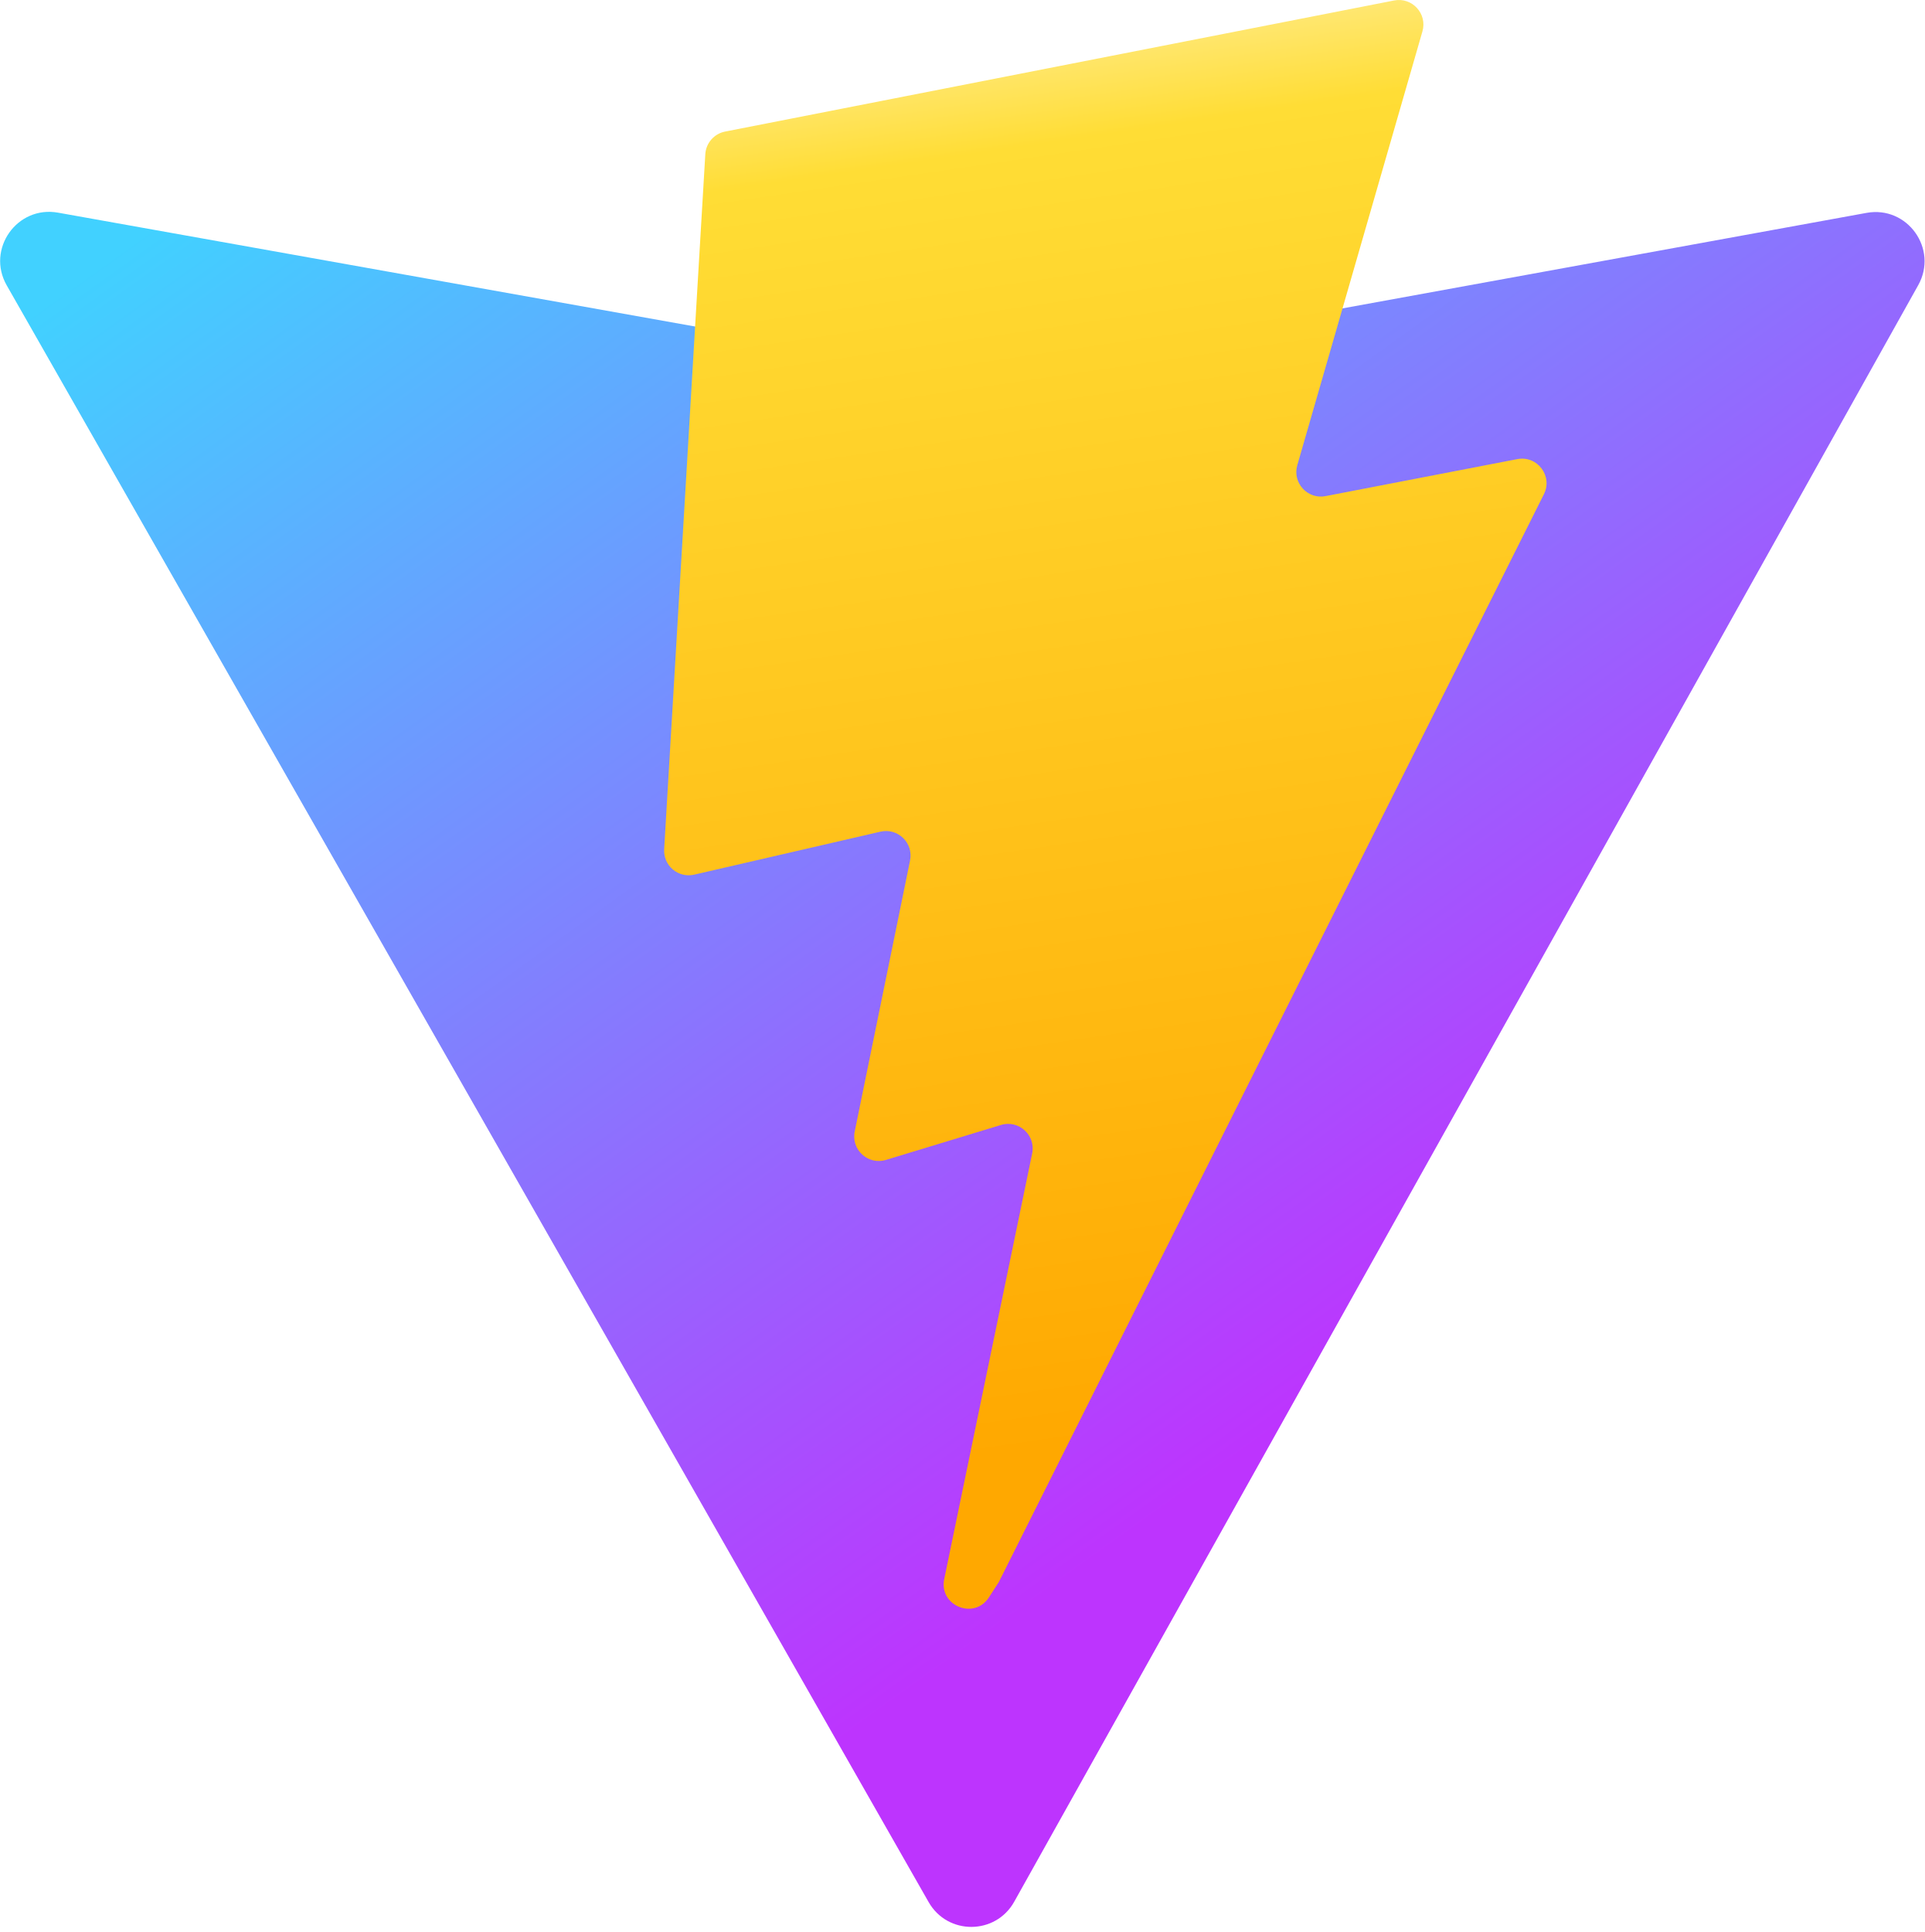
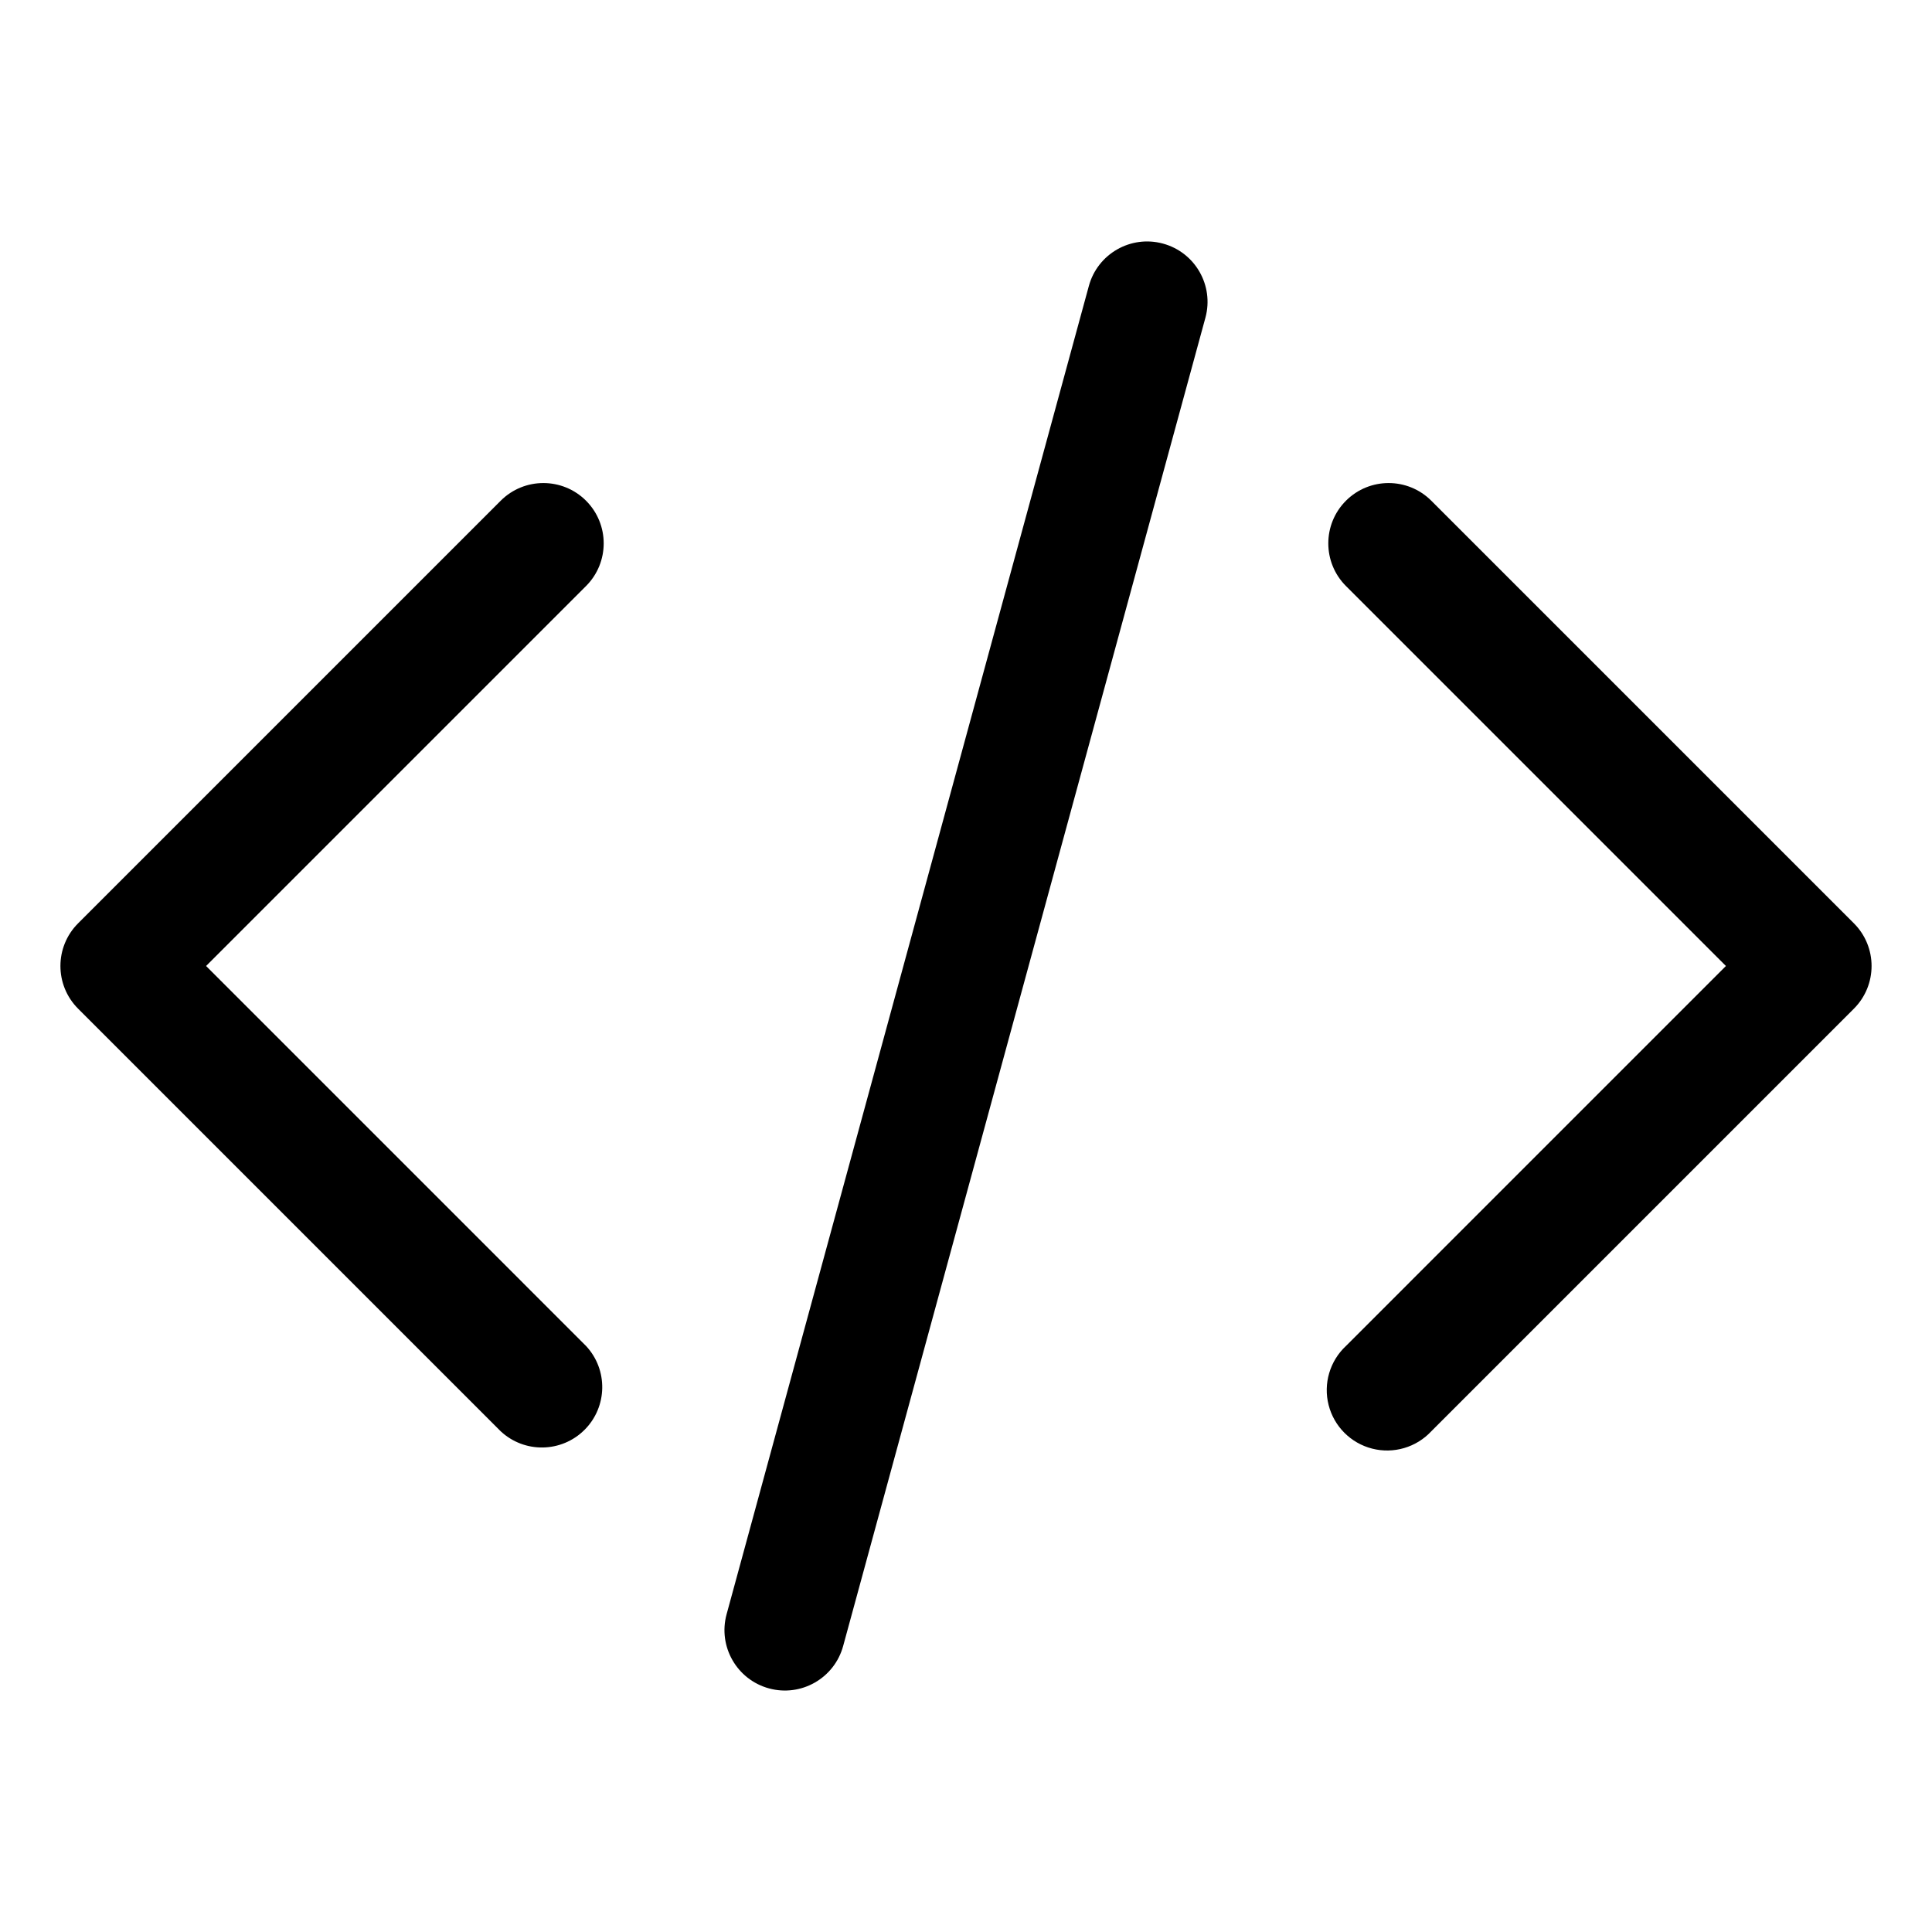
- <svg xmlns="http://www.w3.org/2000/svg" aria-hidden="true" role="img" class="iconify iconify--logos" width="31.88" height="32" preserveAspectRatio="xMidYMid meet" viewBox="0 0 256 257">
-   <defs>
-     <linearGradient id="IconifyId1813088fe1fbc01fb466" x1="-.828%" x2="57.636%" y1="7.652%" y2="78.411%">
-       <stop offset="0%" stop-color="#41D1FF" />
-       <stop offset="100%" stop-color="#BD34FE" />
-     </linearGradient>
-     <linearGradient id="IconifyId1813088fe1fbc01fb467" x1="43.376%" x2="50.316%" y1="2.242%" y2="89.03%">
-       <stop offset="0%" stop-color="#FFEA83" />
-       <stop offset="8.333%" stop-color="#FFDD35" />
-       <stop offset="100%" stop-color="#FFA800" />
-     </linearGradient>
-   </defs>
-   <path fill="url(#IconifyId1813088fe1fbc01fb466)" d="M255.153 37.938L134.897 252.976c-2.483 4.44-8.862 4.466-11.382.048L.875 37.958c-2.746-4.814 1.371-10.646 6.827-9.67l120.385 21.517a6.537 6.537 0 0 0 2.322-.004l117.867-21.483c5.438-.991 9.574 4.796 6.877 9.62Z" />
-   <path fill="url(#IconifyId1813088fe1fbc01fb467)" d="M185.432.063L96.44 17.501a3.268 3.268 0 0 0-2.634 3.014l-5.474 92.456a3.268 3.268 0 0 0 3.997 3.378l24.777-5.718c2.318-.535 4.413 1.507 3.936 3.838l-7.361 36.047c-.495 2.426 1.782 4.5 4.151 3.78l15.304-4.649c2.372-.72 4.652 1.36 4.15 3.788l-11.698 56.621c-.732 3.542 3.979 5.473 5.943 2.437l1.313-2.028l72.516-144.72c1.215-2.423-.88-5.186-3.54-4.672l-25.505 4.922c-2.396.462-4.435-1.77-3.759-4.114l16.646-57.705c.677-2.35-1.37-4.583-3.769-4.113Z" />
+ <svg xmlns="http://www.w3.org/2000/svg" viewBox="0 0 24 24" fill="currentColor" class="w-6 h-6">
+   <path fill-rule="evenodd" d="M14.447 3.026a.75.75 0 0 1 .527.921l-4.5 16.5a.75.75 0 0 1-1.448-.394l4.5-16.5a.75.75 0 0 1 .921-.527ZM16.72 6.22a.75.75 0 0 1 1.06 0l5.25 5.25a.75.75 0 0 1 0 1.06l-5.25 5.25a.75.75 0 1 1-1.06-1.06L21.44 12l-4.72-4.72a.75.75 0 0 1 0-1.06Zm-9.44 0a.75.75 0 0 1 0 1.06L2.56 12l4.72 4.72a.75.75 0 0 1-1.06 1.06L.97 12.53a.75.75 0 0 1 0-1.06l5.25-5.25a.75.75 0 0 1 1.06 0Z" clip-rule="evenodd" />
</svg>
